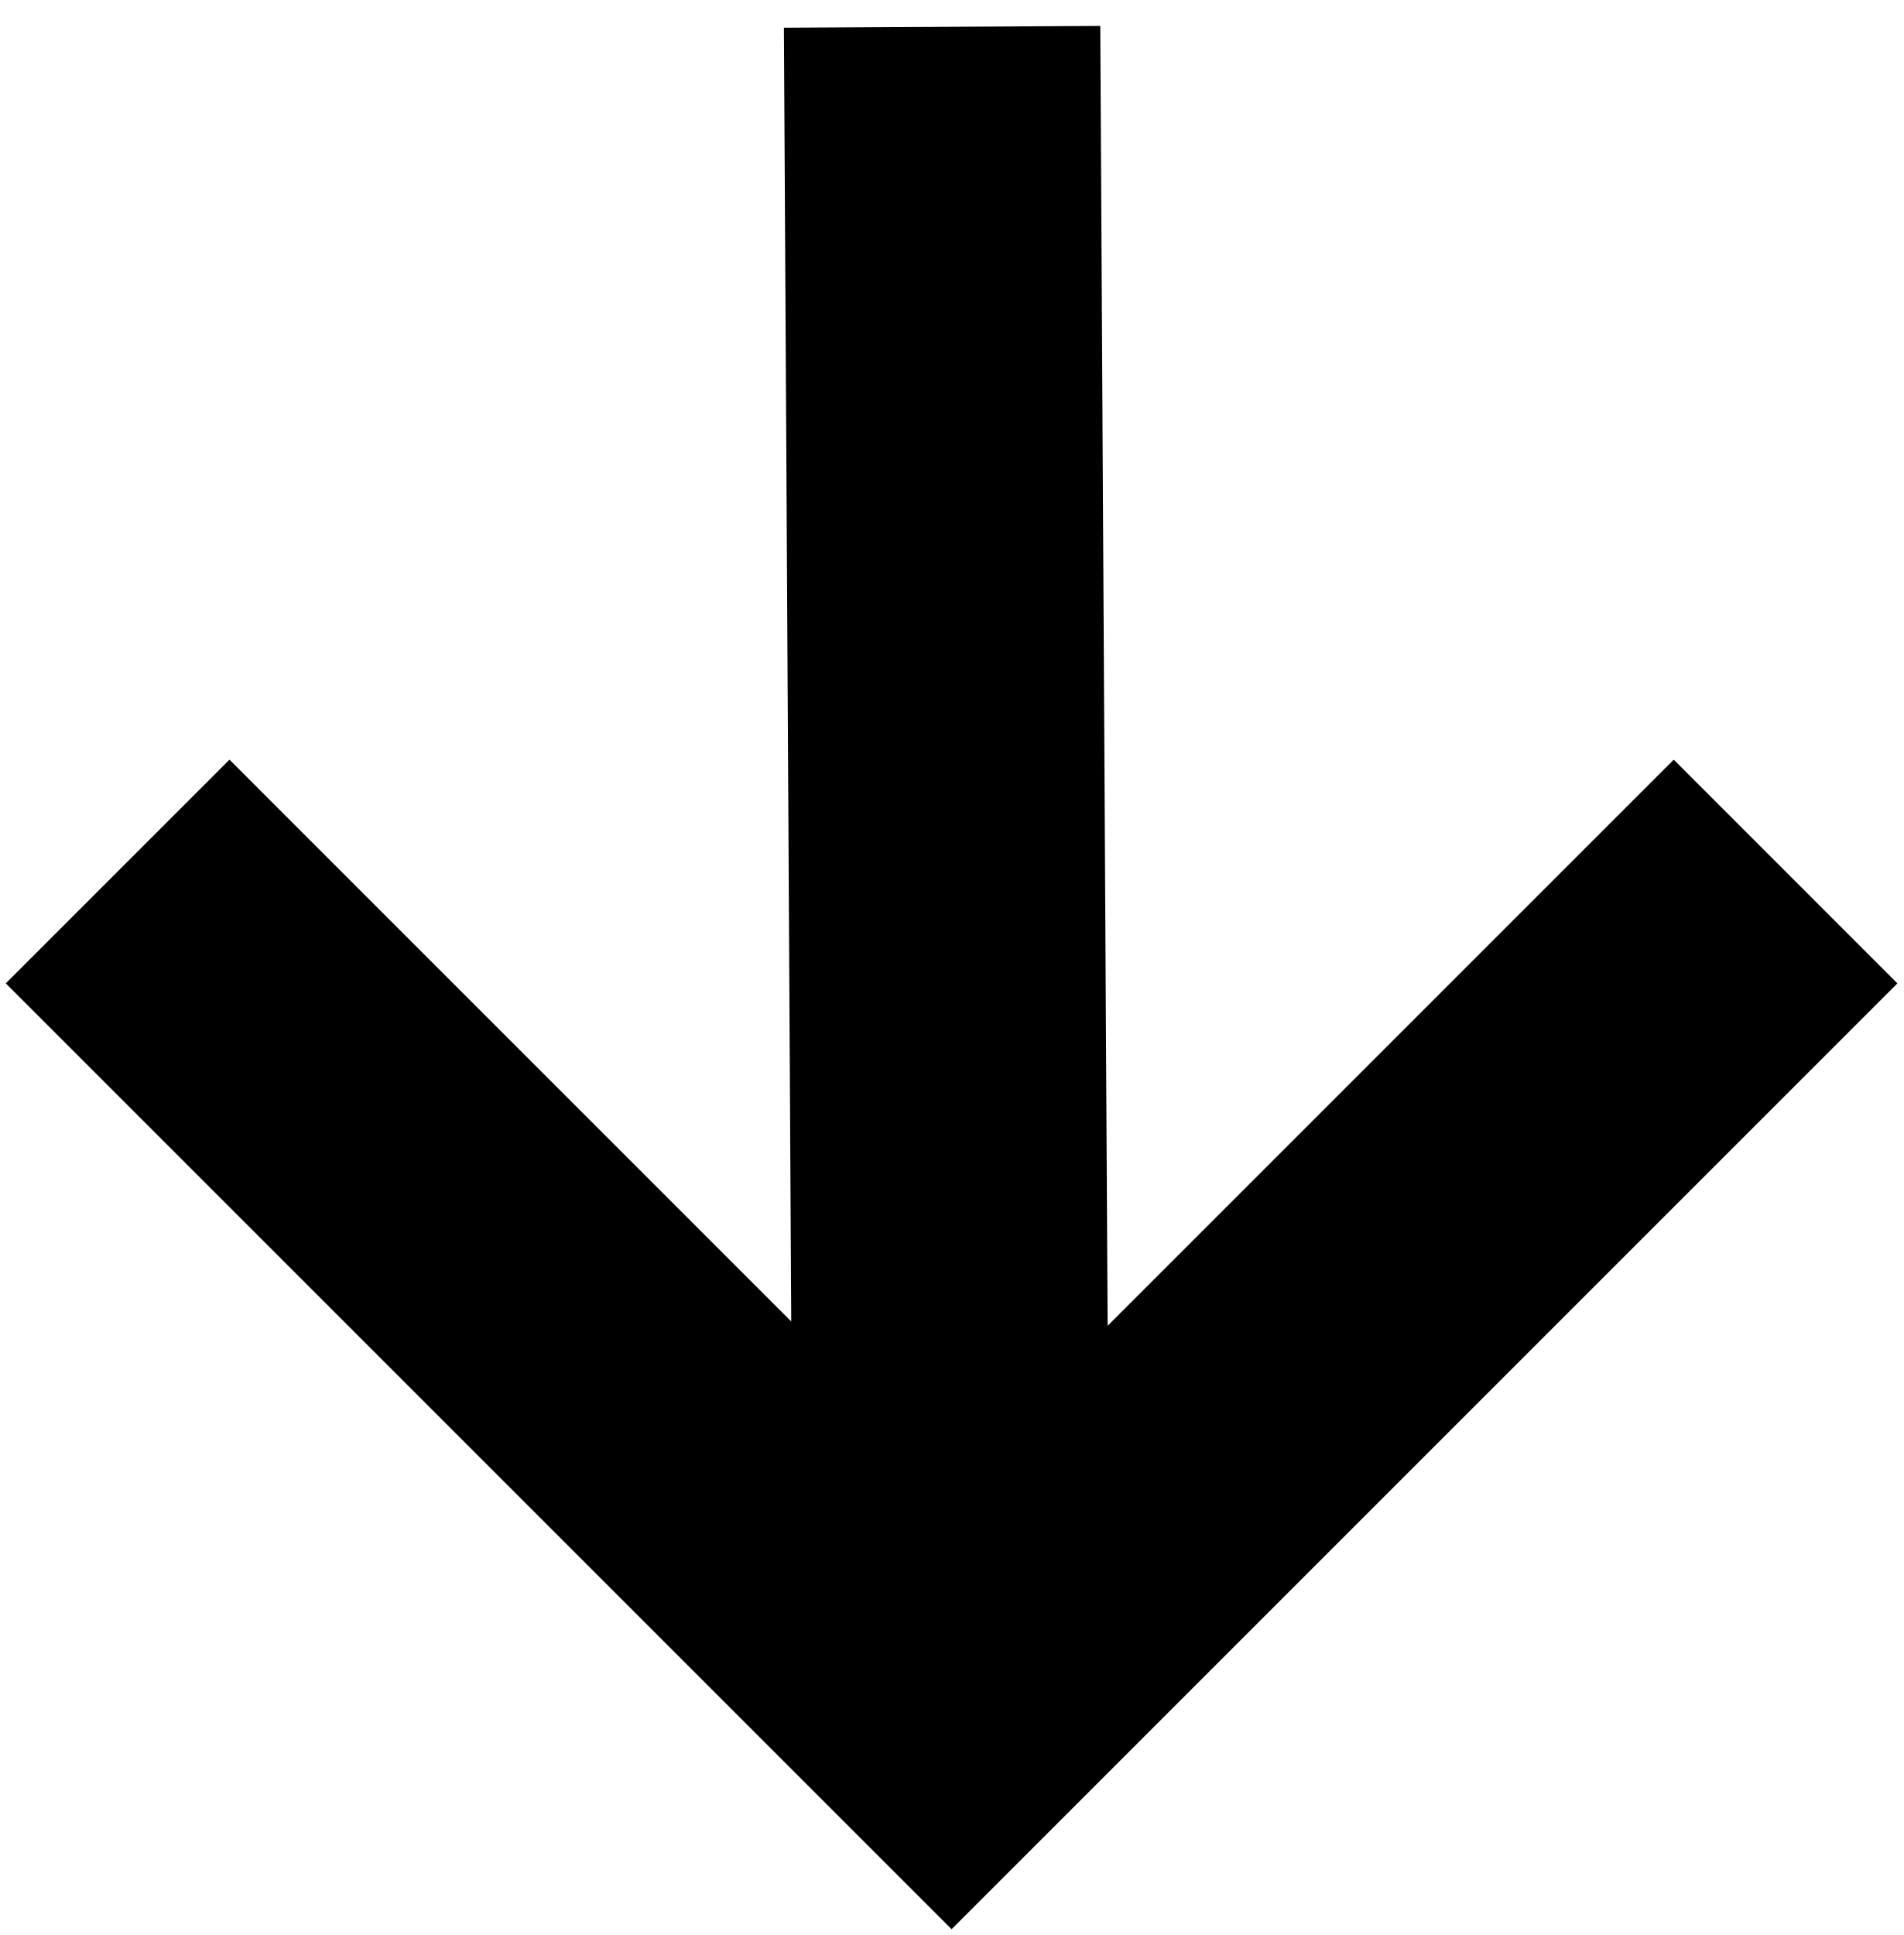
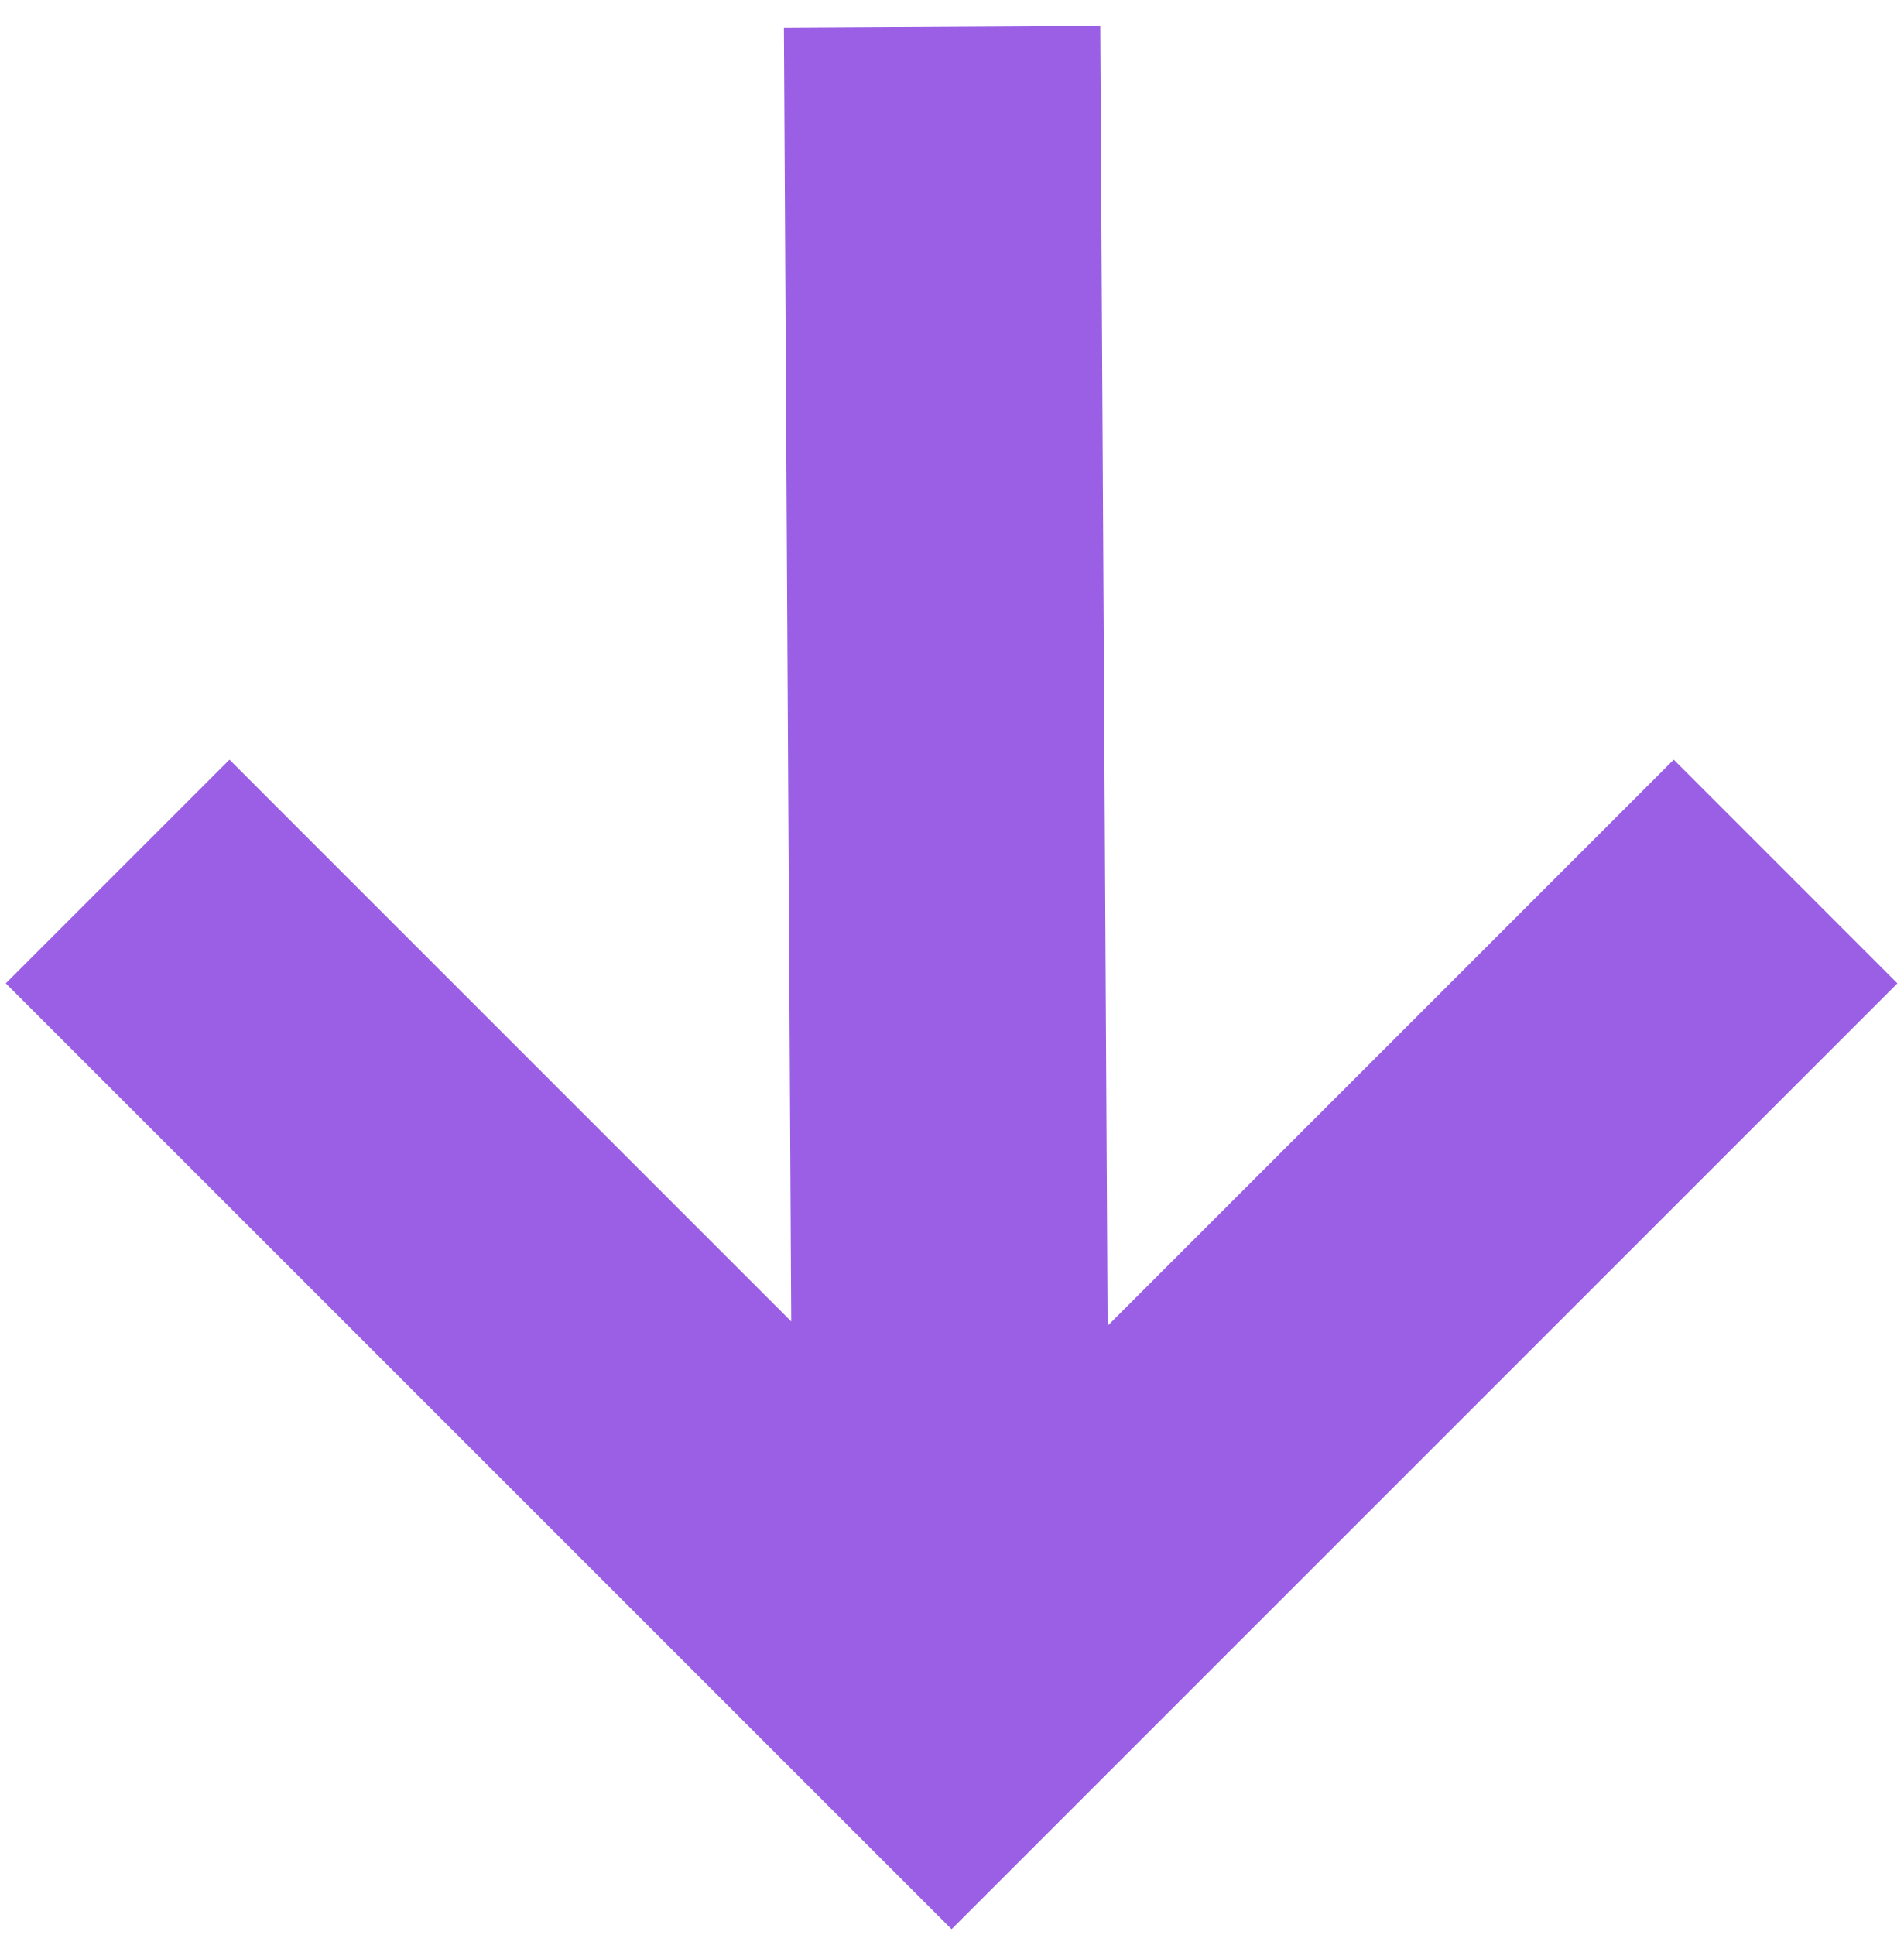
<svg xmlns="http://www.w3.org/2000/svg" width="60" height="61" viewBox="0 0 60 61" fill="none">
-   <path fill-rule="evenodd" clip-rule="evenodd" d="M29.999 60.817L59.816 31L52.765 23.948L34.918 41.795L34.686 0.817L24.713 0.874L24.944 41.659L7.234 23.948L0.182 31L29.999 60.817Z" fill="black" />
+   <path fill-rule="evenodd" clip-rule="evenodd" d="M29.999 60.817L59.816 31L52.765 23.948L34.918 41.795L34.686 0.817L24.713 0.874L24.944 41.659L7.234 23.948L0.182 31L29.999 60.817Z" fill="#9A5FE4" />
</svg>
